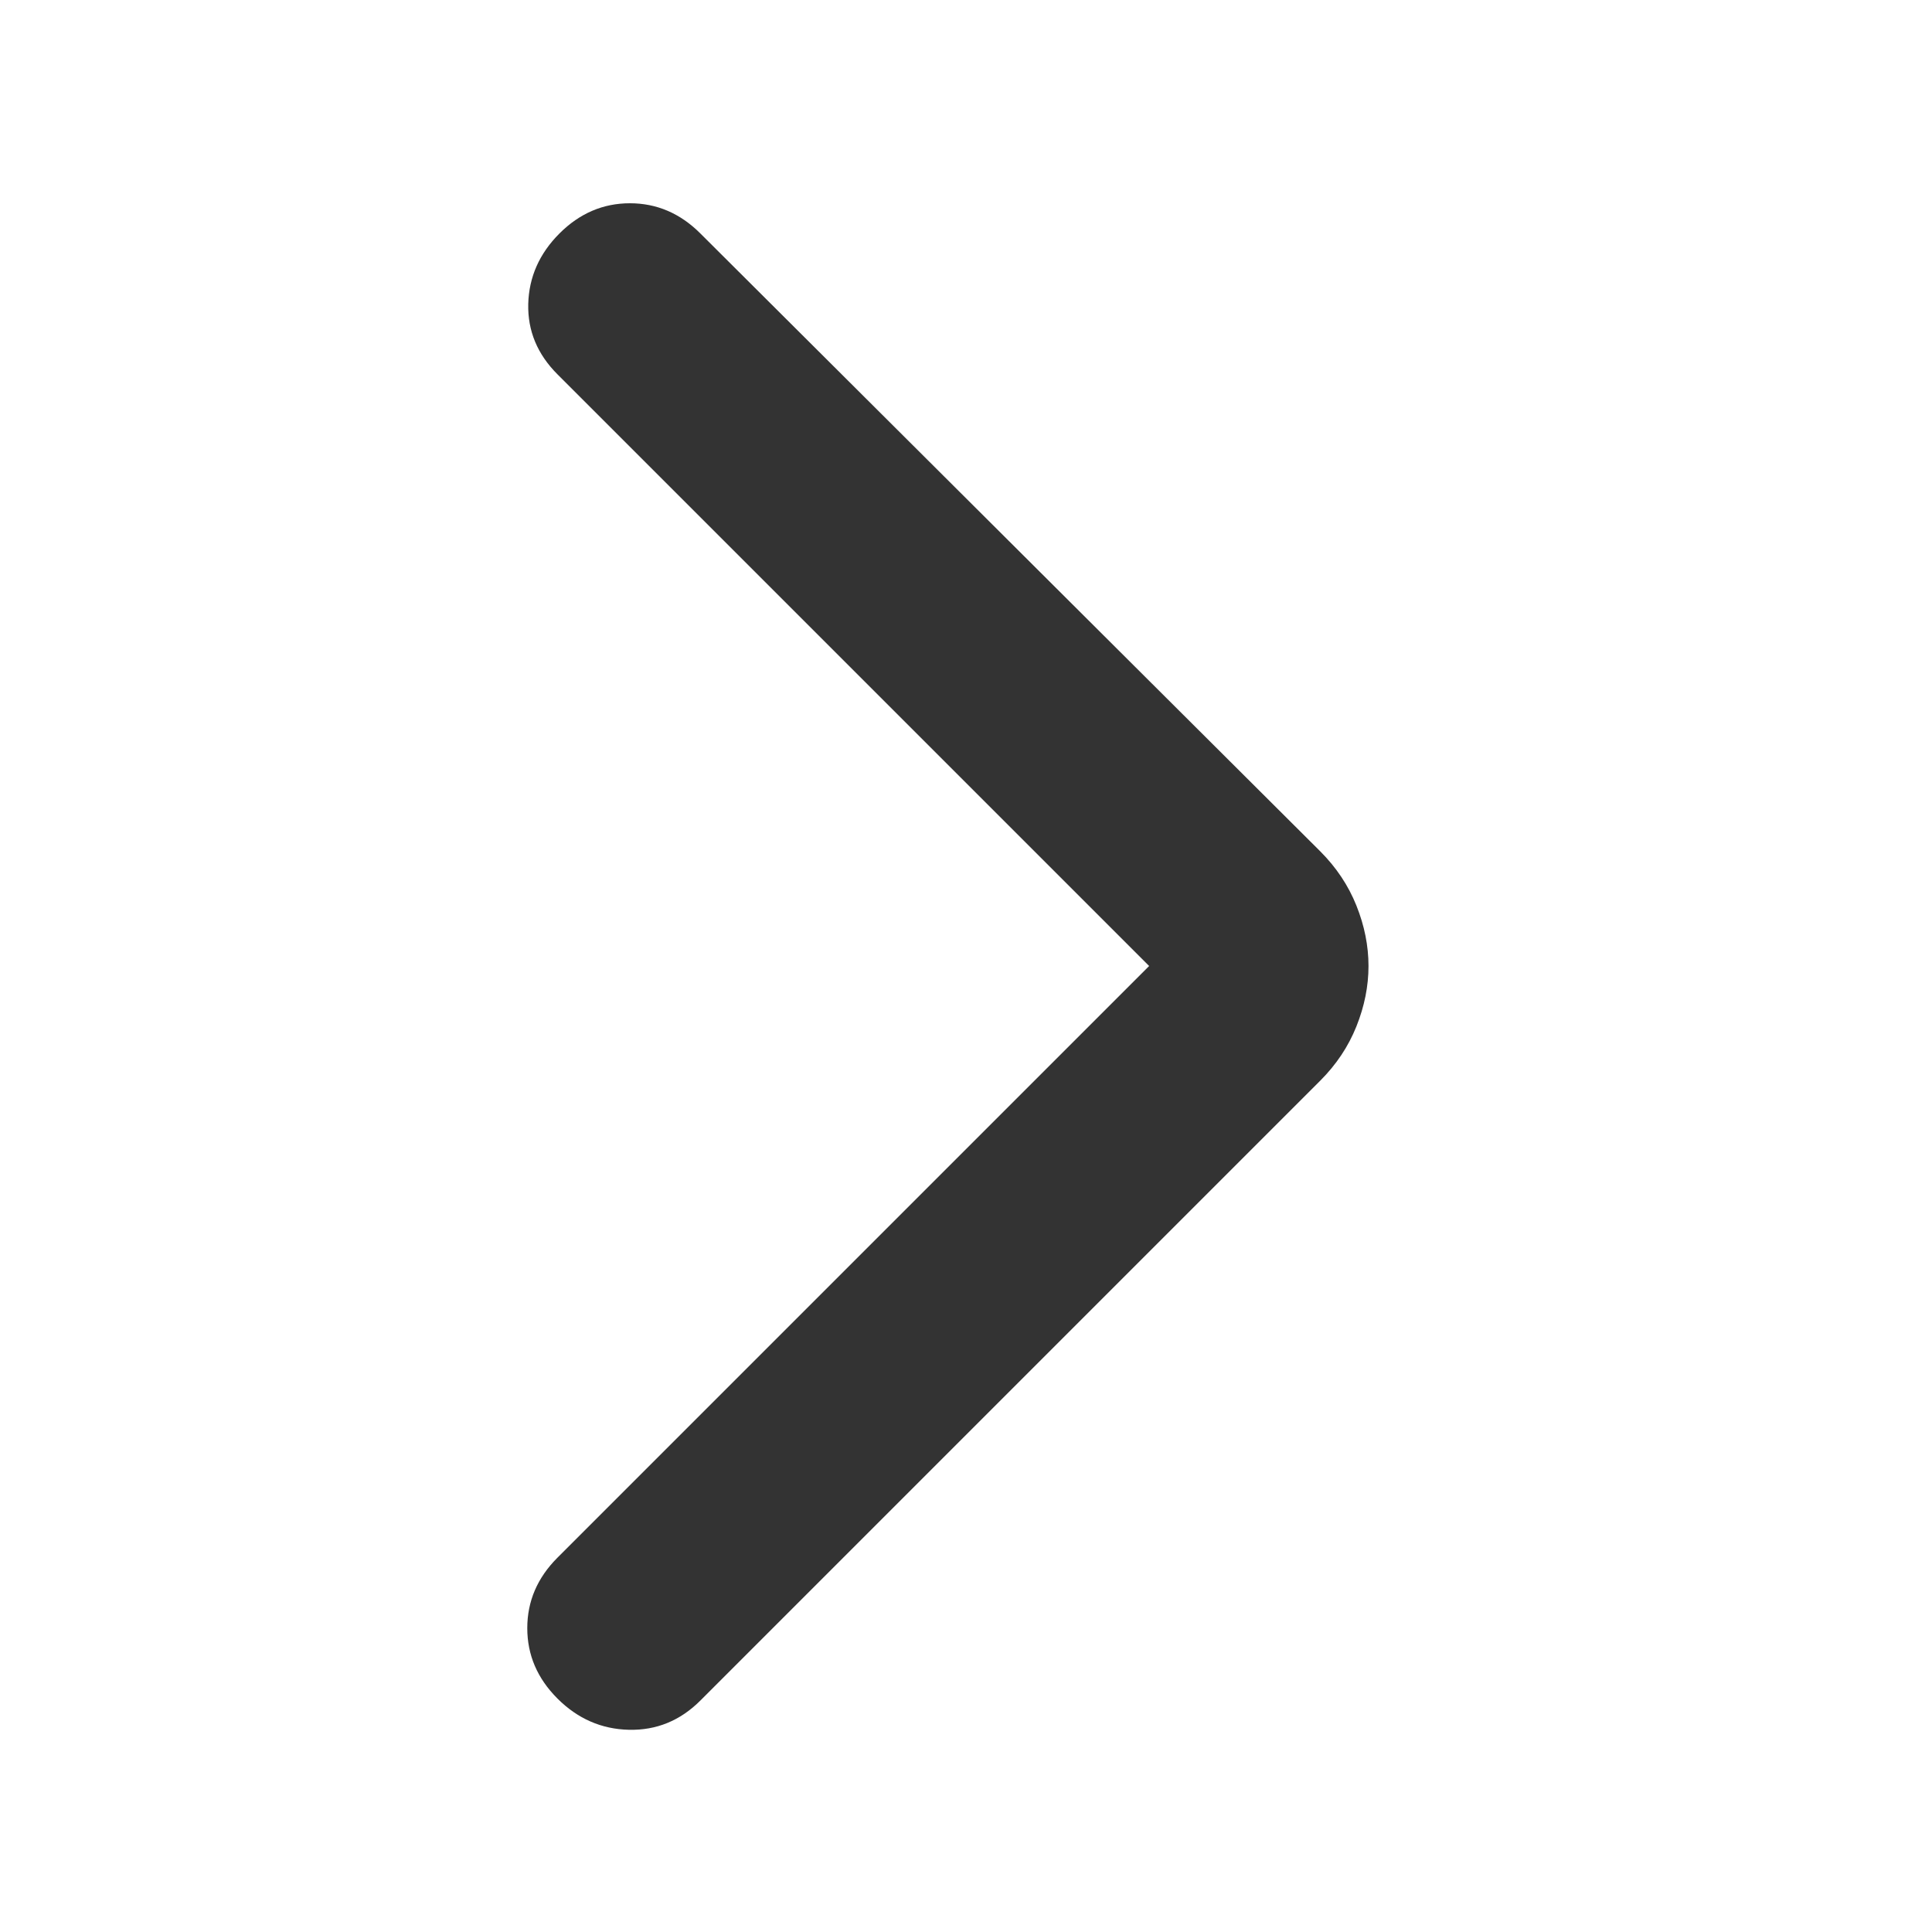
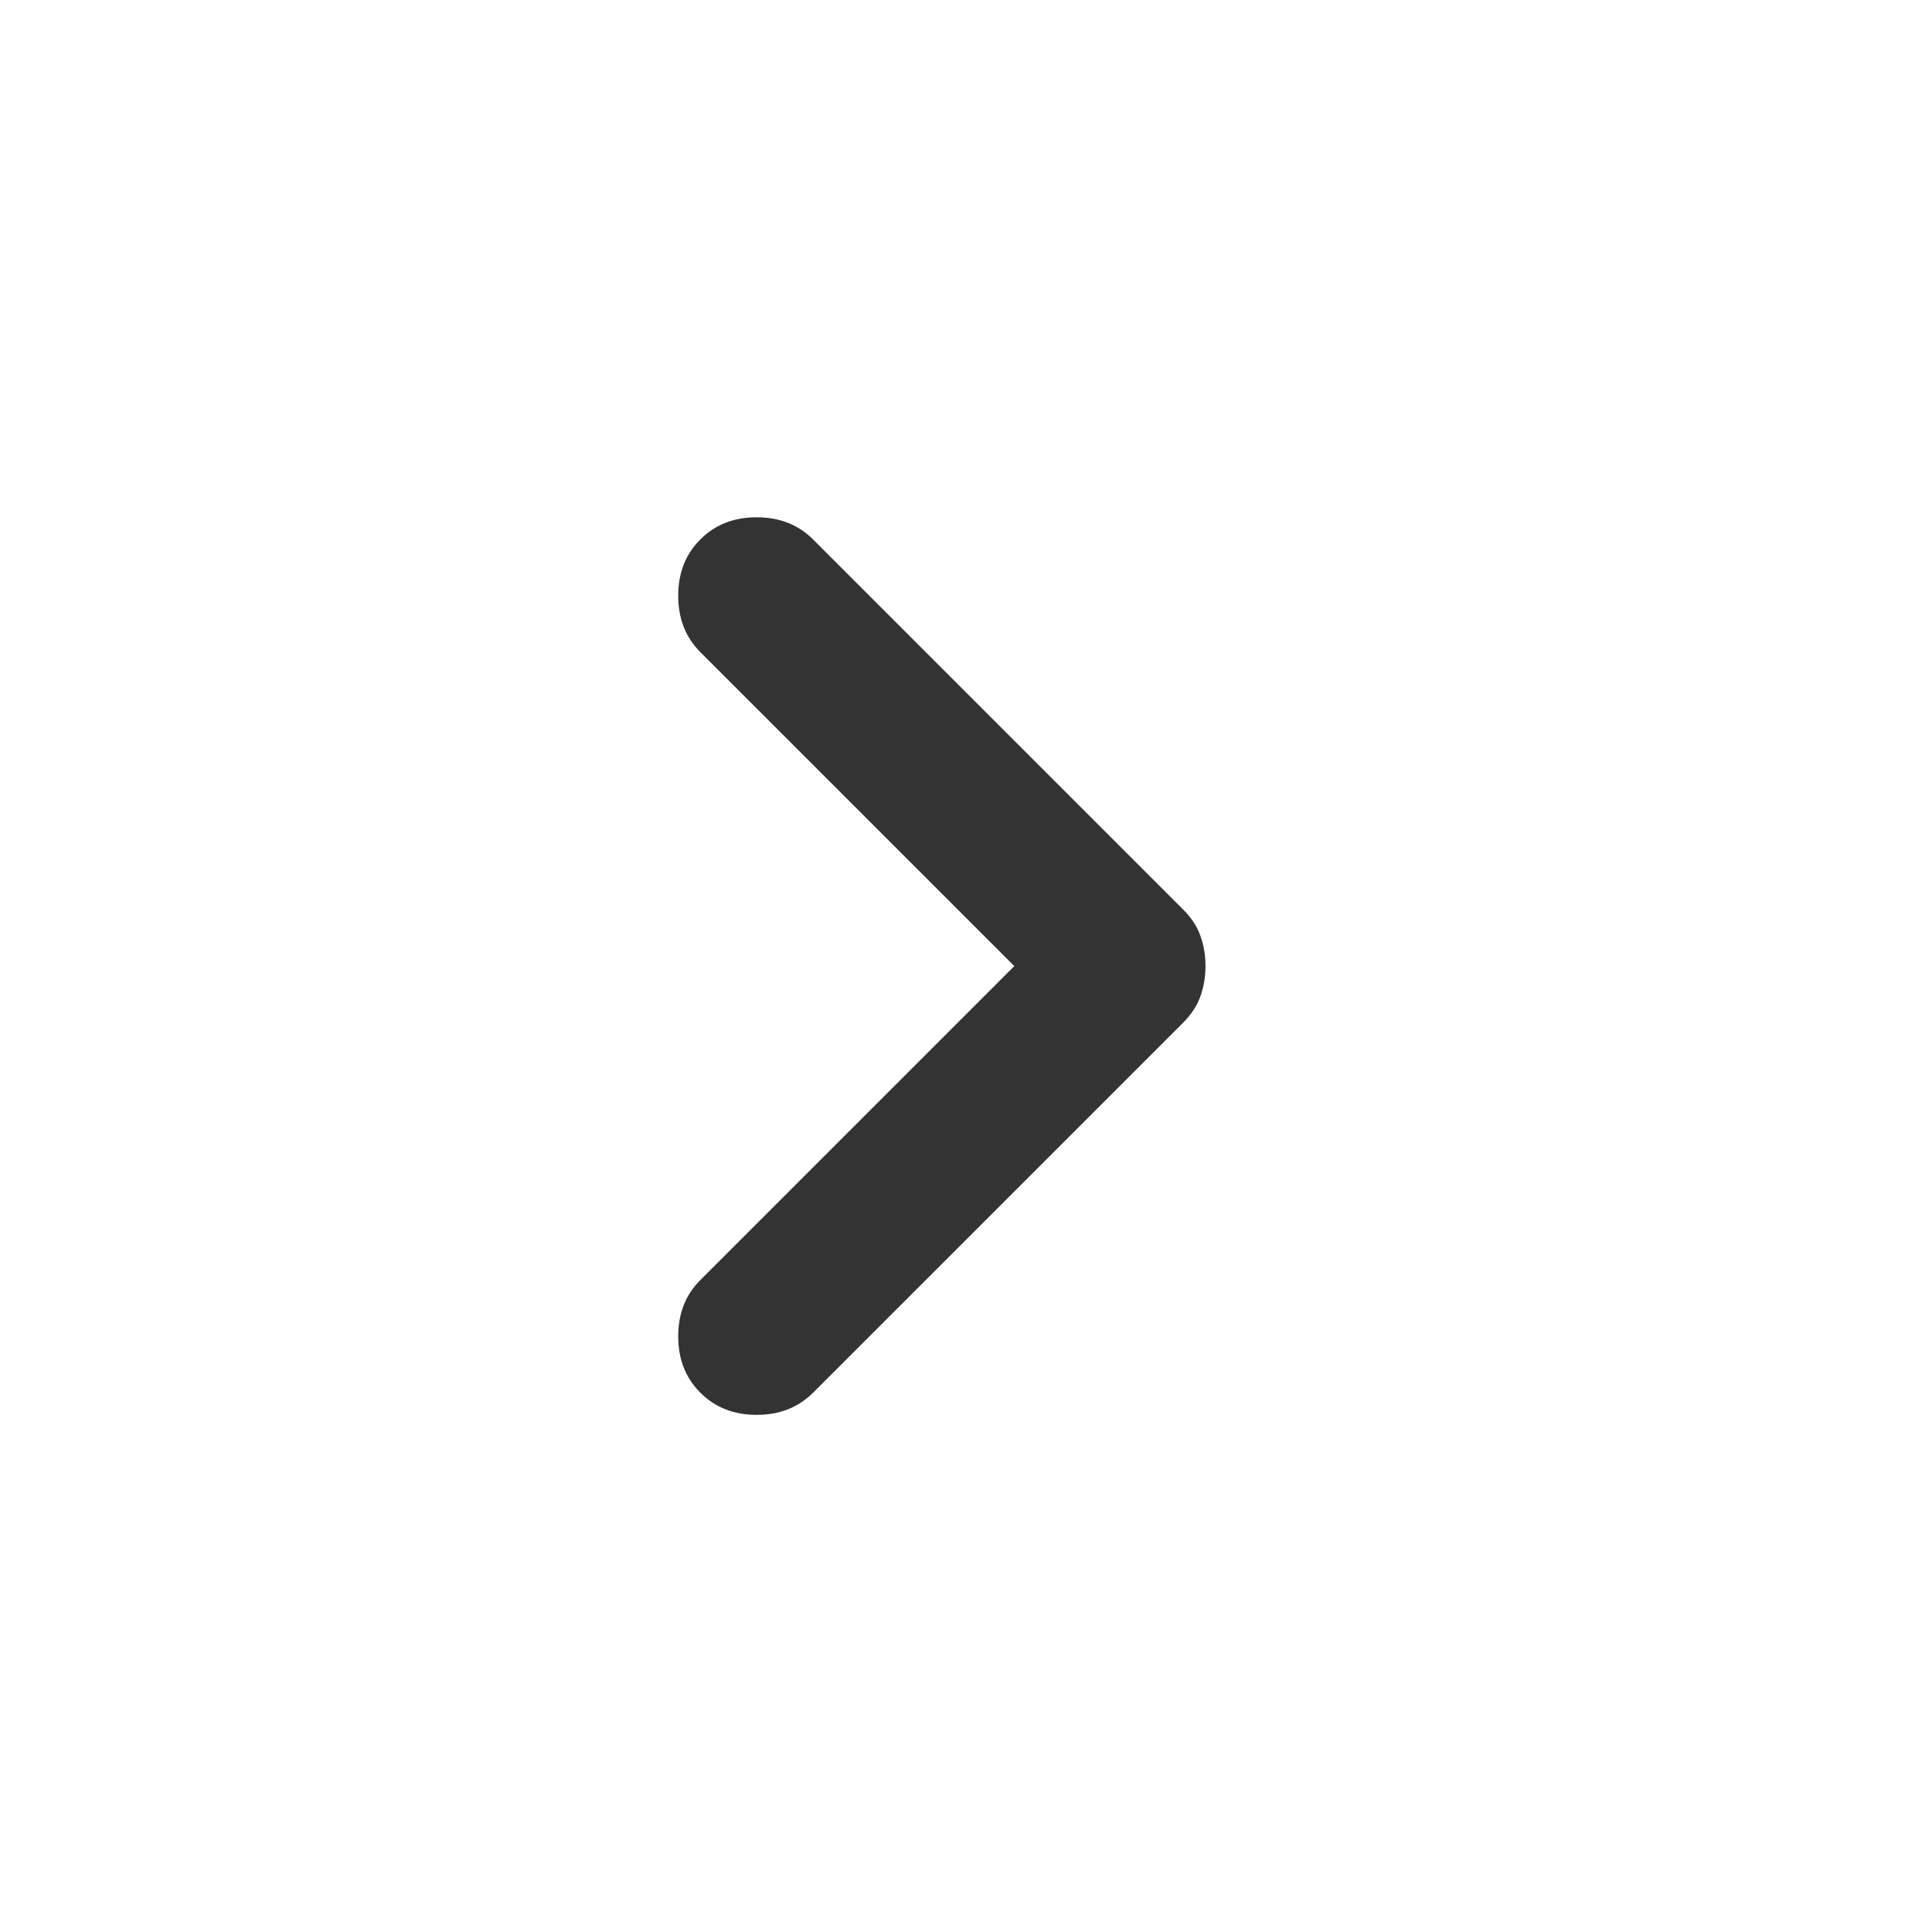
<svg xmlns="http://www.w3.org/2000/svg" width="24" height="24" viewBox="0 0 24 24" fill="none">
-   <g transform="rotate(180 12 12)">
-     <path d="M9.725 12L17.075 19.35C17.325 19.6 17.446 19.891 17.438 20.225C17.429 20.558 17.3 20.85 17.05 21.1C16.8 21.35 16.508 21.475 16.175 21.475C15.842 21.475 15.55 21.35 15.3 21.1L7.6 13.425C7.4 13.225 7.25 13 7.15 12.75C7.05 12.5 7 12.25 7 12C7 11.75 7.05 11.5 7.15 11.25C7.25 11 7.4 10.775 7.6 10.575L15.3 2.875C15.55 2.625 15.846 2.504 16.188 2.512C16.529 2.52 16.825 2.65 17.075 2.9C17.325 3.15 17.45 3.441 17.45 3.775C17.45 4.108 17.325 4.4 17.075 4.65L9.725 12Z" fill="#333333" />
-   </g>
+   <path d="M12.6 12.001L8.7 8.101C8.516 7.917 8.425 7.684 8.425 7.401C8.425 7.117 8.516 6.884 8.7 6.701C8.883 6.517 9.116 6.426 9.4 6.426C9.683 6.426 9.916 6.517 10.1 6.701L14.7 11.301C14.8 11.401 14.871 11.509 14.912 11.626C14.954 11.742 14.975 11.867 14.975 12.001C14.975 12.134 14.954 12.259 14.912 12.376C14.871 12.492 14.8 12.601 14.7 12.701L10.1 17.301C9.916 17.484 9.683 17.576 9.4 17.576C9.116 17.576 8.883 17.484 8.7 17.301C8.516 17.117 8.425 16.884 8.425 16.601C8.425 16.317 8.516 16.084 8.7 15.901L12.6 12.001Z" fill="#333333" />
</svg>
